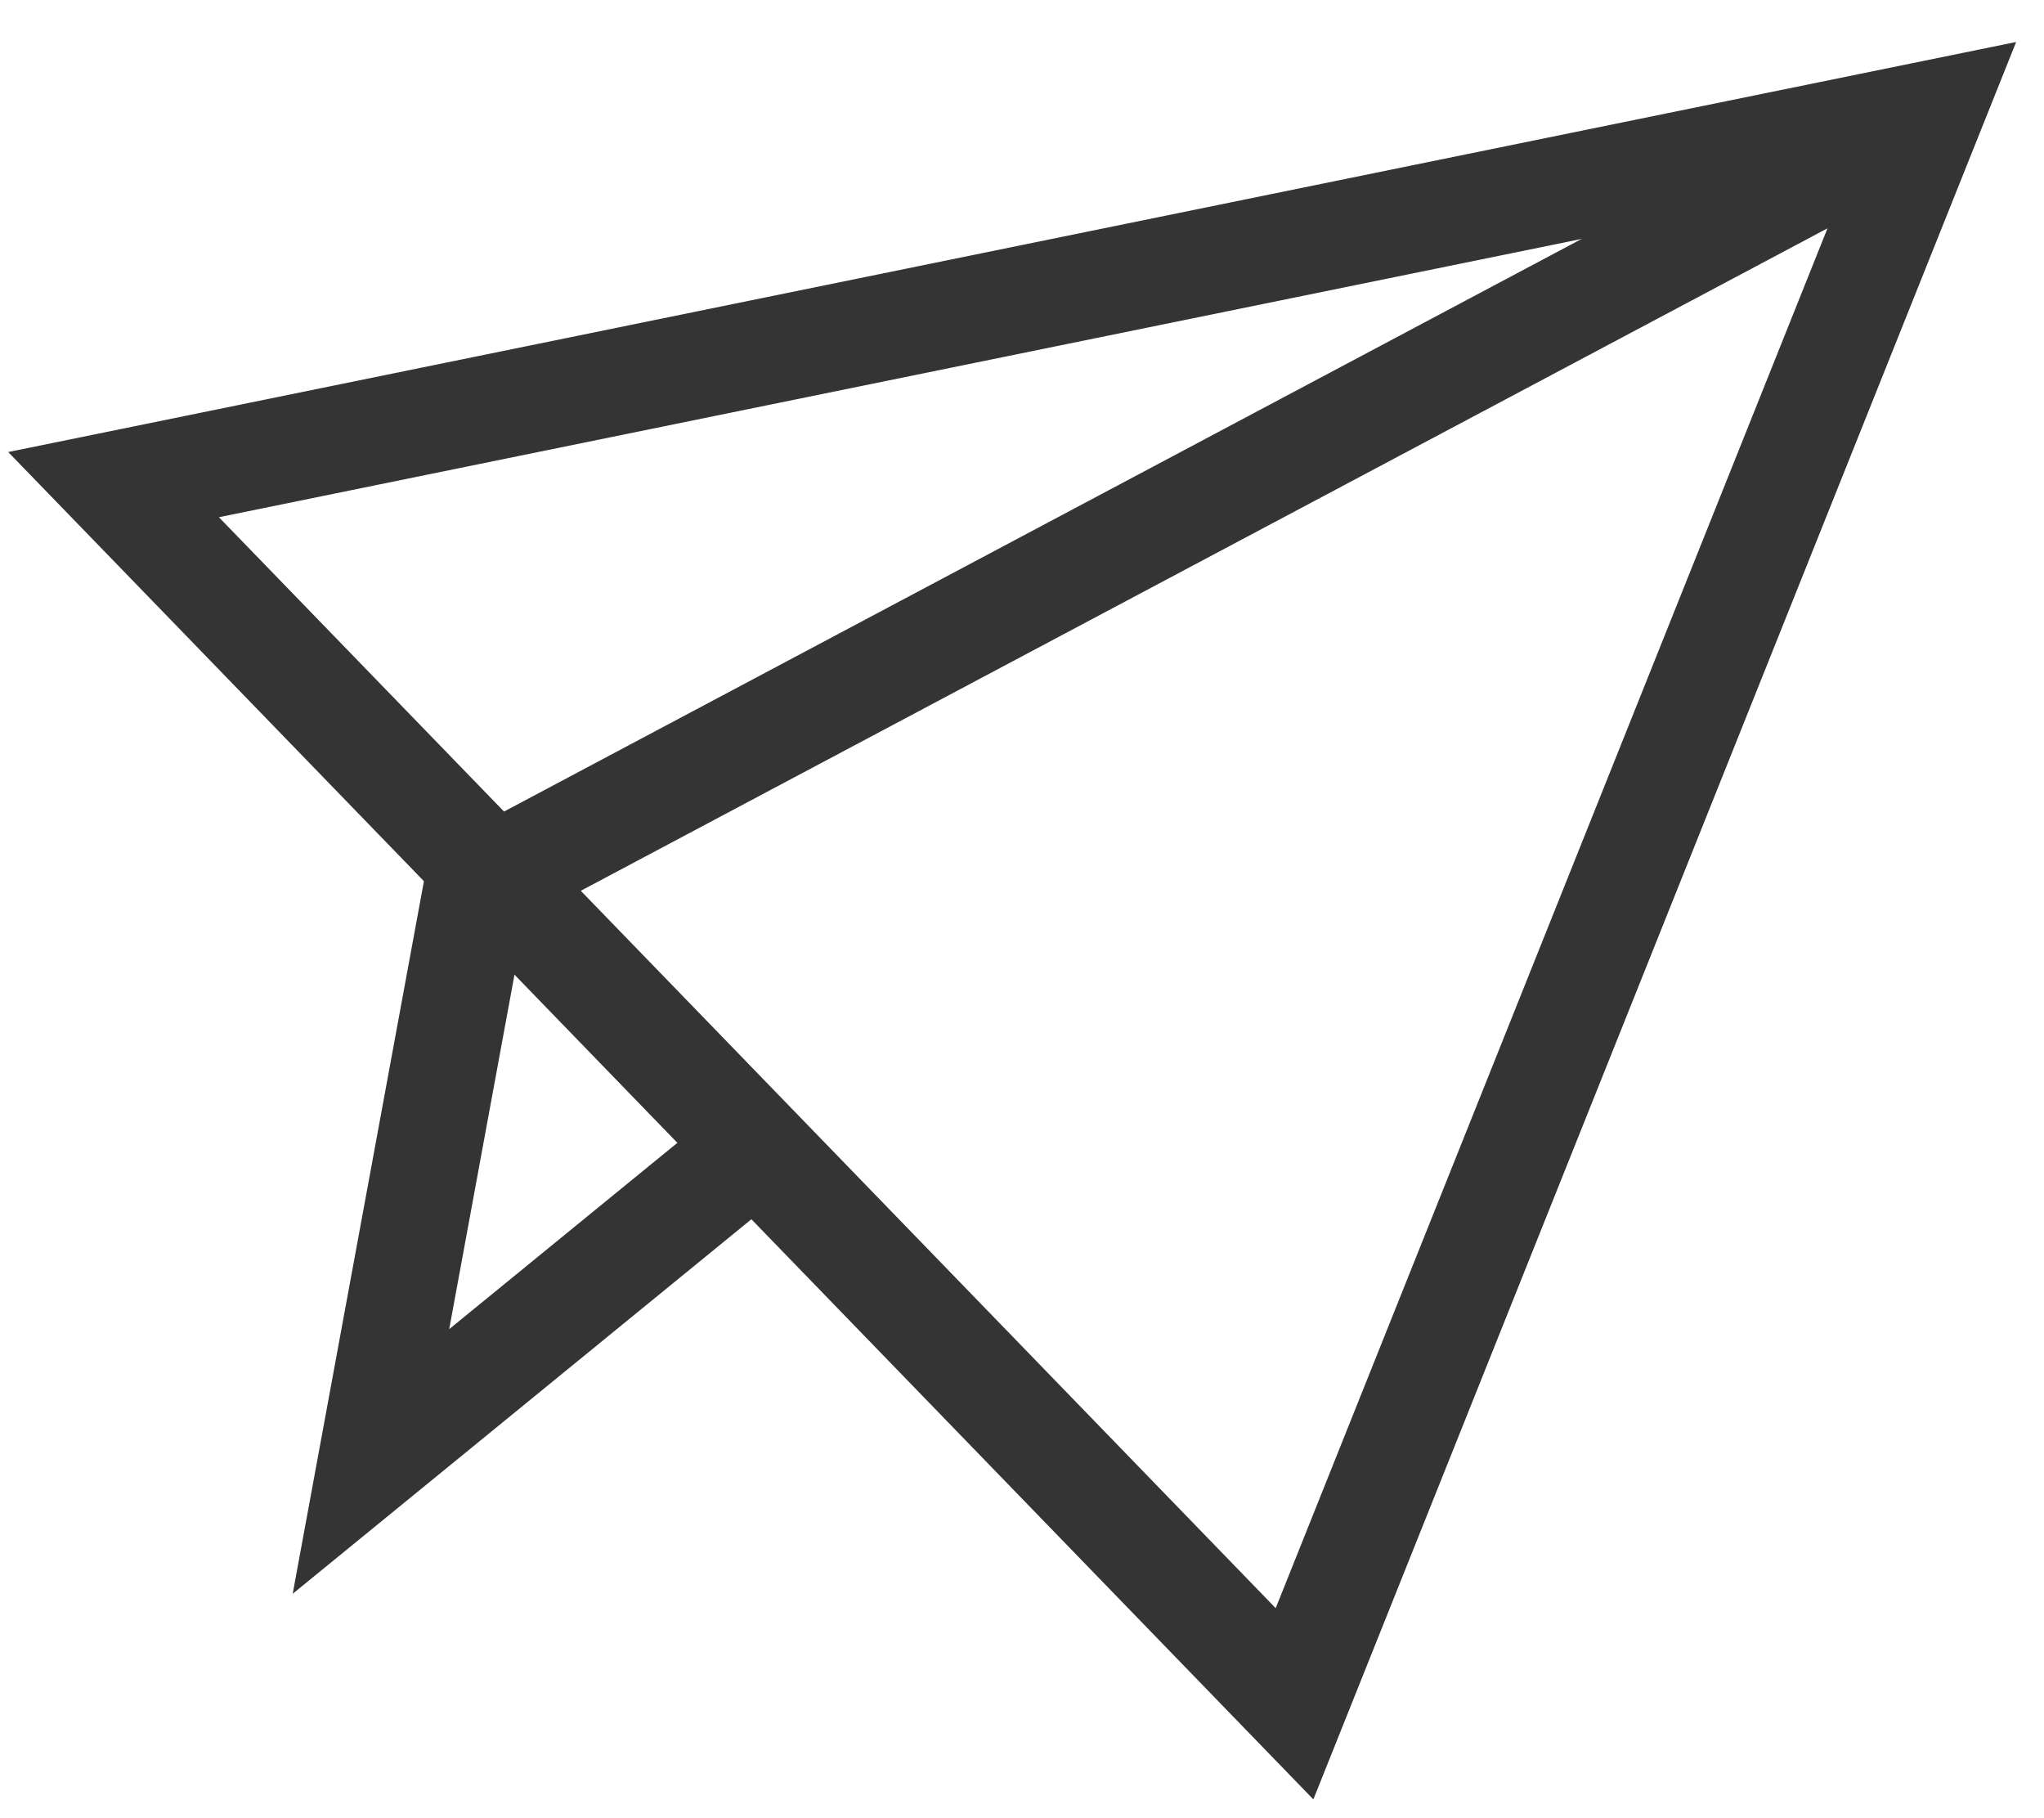
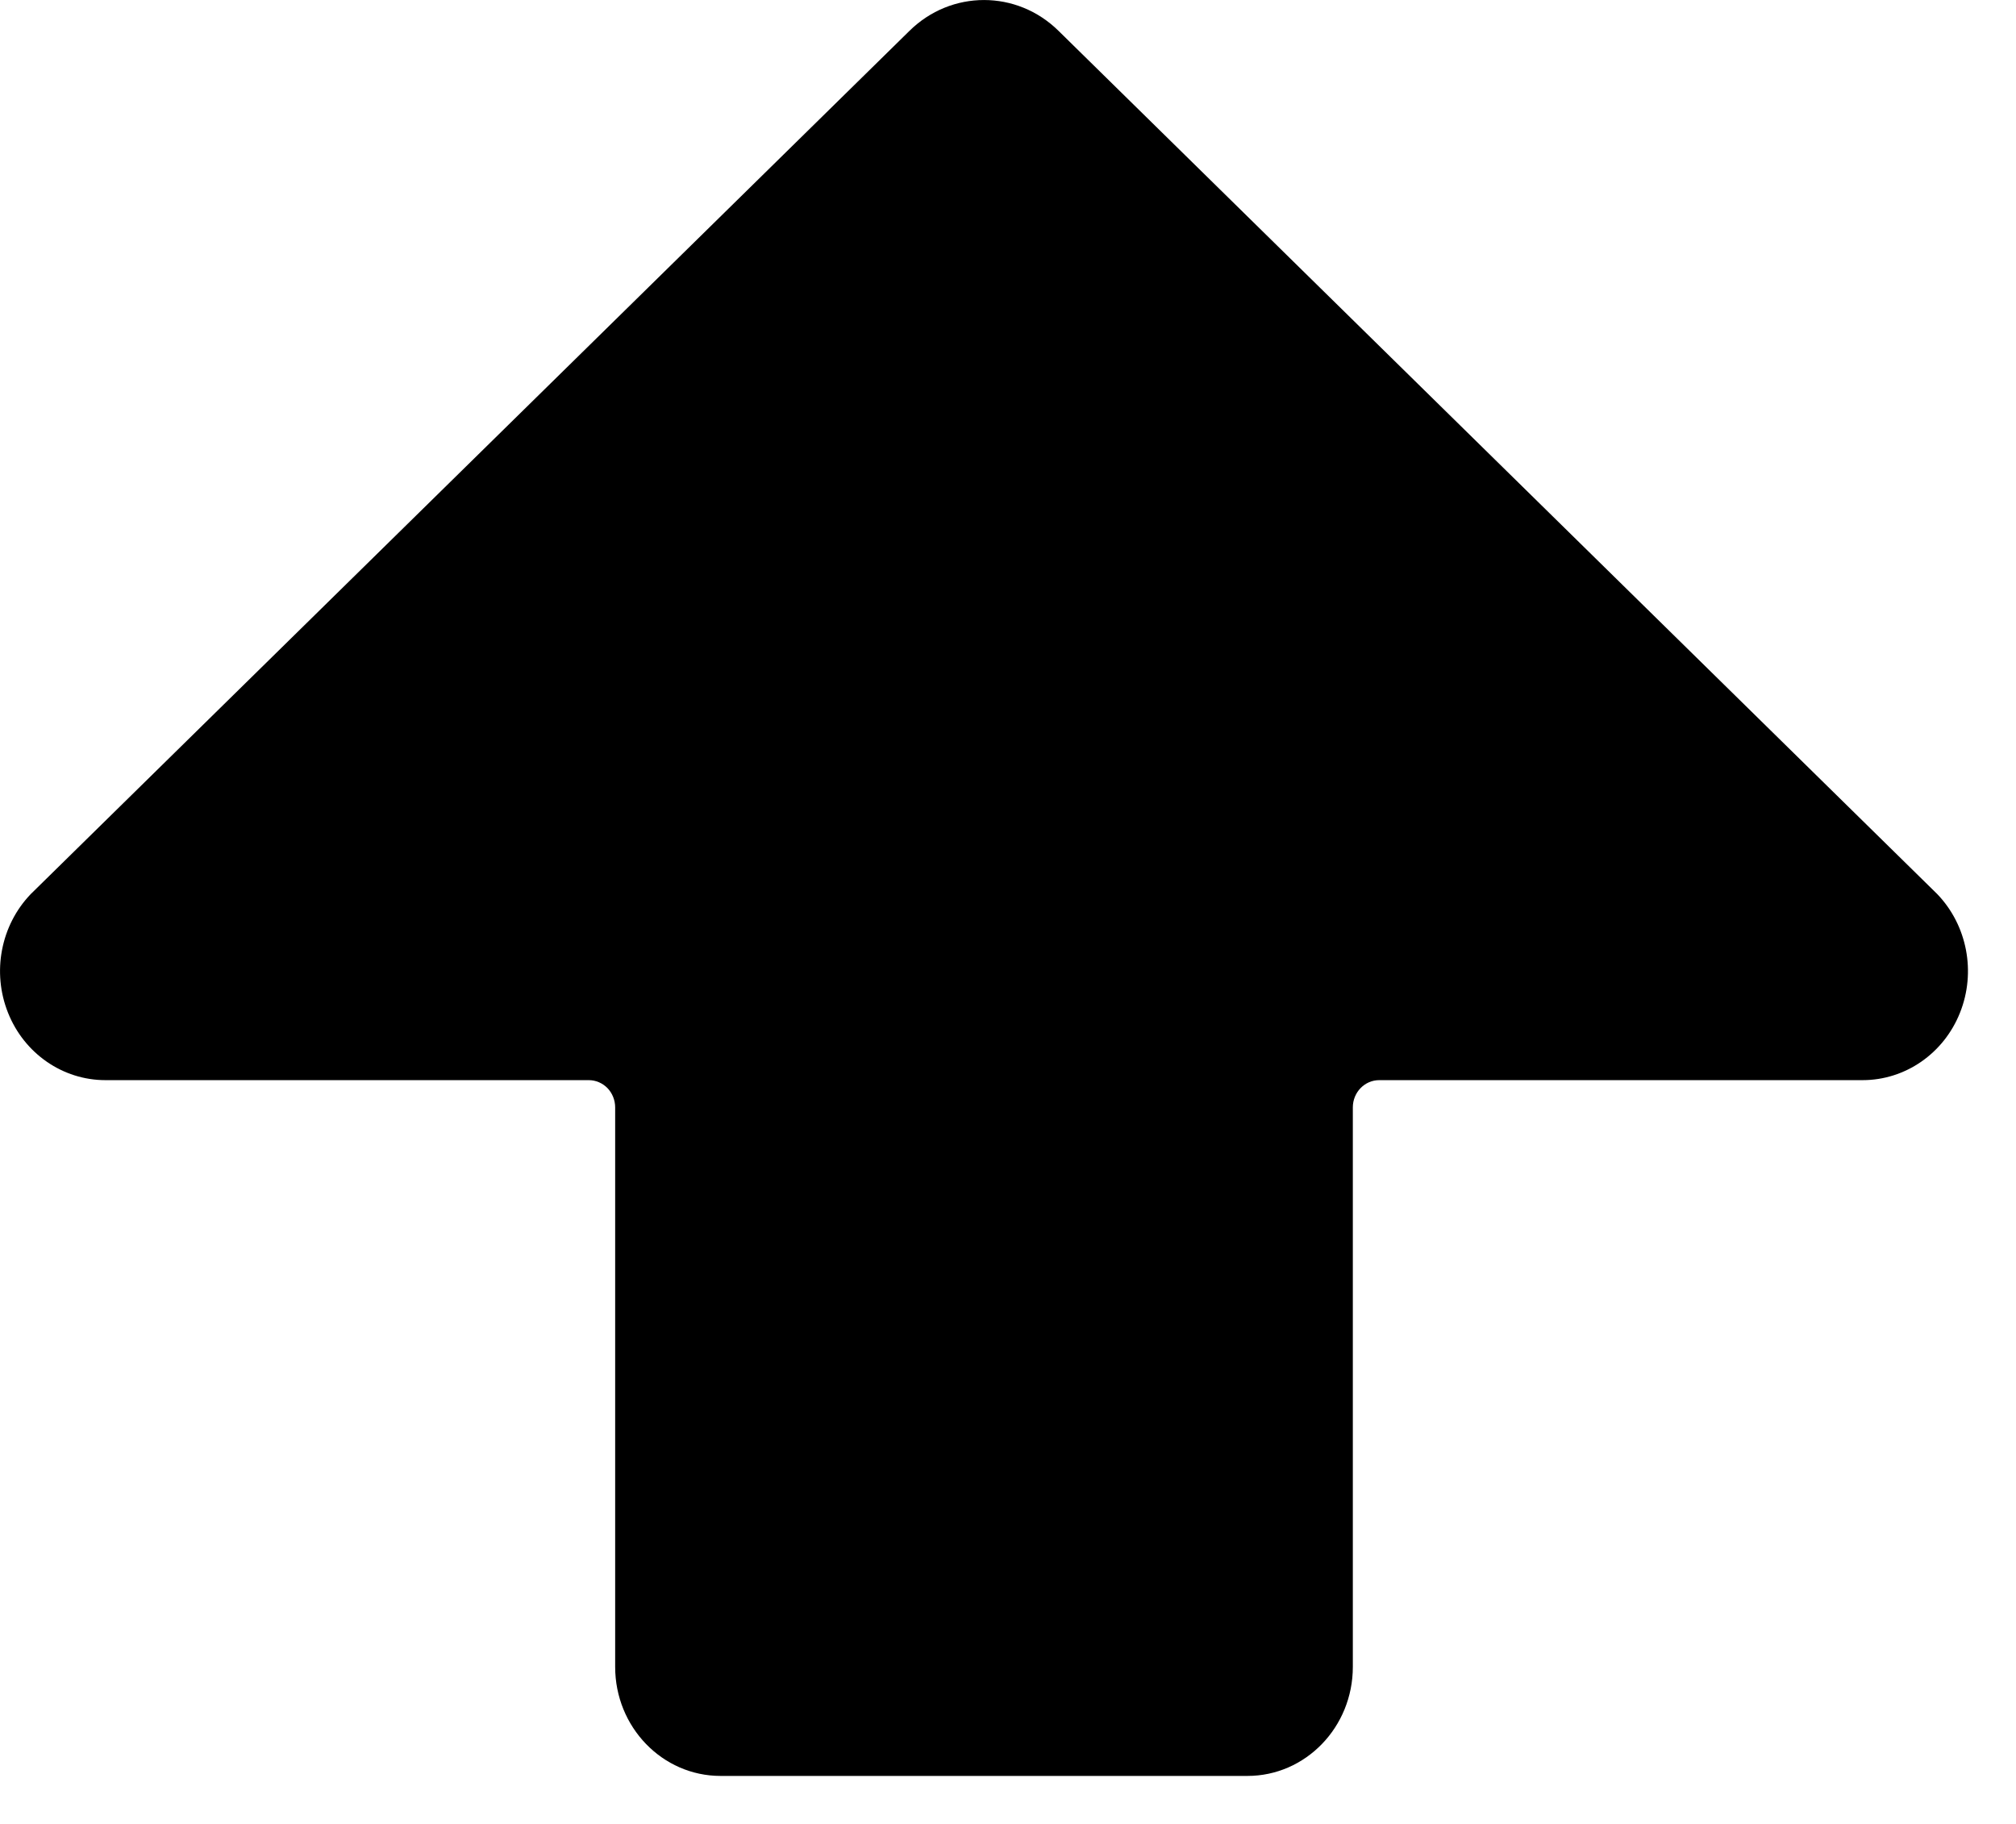
- <svg xmlns="http://www.w3.org/2000/svg" version="1.1" id="Send_Icon" x="0px" y="0px" viewBox="0 0 27 24" style="enable-background:new 0 0 27 24;" xml:space="preserve">
-   <style type="text/css">
- 	.st0{fill:none;stroke:#343434;stroke-width:1.4;stroke-miterlimit:10;}
- </style>
-   <g>
-     <polyline class="st0" points="25.5,1.5 6.3,11.7 4.9,19.3 9.8,15.3  " />
-     <polygon class="st0" points="1.5,6.4 25.5,1.5 17.1,22.5  " />
+ <svg xmlns="http://www.w3.org/2000/svg" width="21px" height="19px" viewBox="0 0 21 19" version="1.1">
+   <g id="Page-1" stroke="none" stroke-width="1" fill="none" fill-rule="evenodd">
+     <g id="send" fill="#000000">
+       <path d="M20.179,9.313 L11.027,0.322 C10.592,-0.107 9.908,-0.107 9.473,0.322 L0.321,9.313 C0.008,9.638 -0.086,10.127 0.084,10.551 C0.253,10.975 0.654,11.252 1.098,11.252 L6.133,11.252 C6.206,11.252 6.276,11.282 6.328,11.335 C6.379,11.388 6.408,11.461 6.408,11.536 L6.408,17.364 C6.408,17.991 6.899,18.5 7.506,18.5 L12.994,18.5 C13.601,18.5 14.092,17.991 14.092,17.364 L14.092,11.536 C14.092,11.379 14.215,11.252 14.367,11.252 L19.402,11.252 C19.846,11.252 20.247,10.975 20.416,10.551 C20.586,10.127 20.492,9.638 20.179,9.313 Z" id="Path" />
+     </g>
  </g>
</svg>
